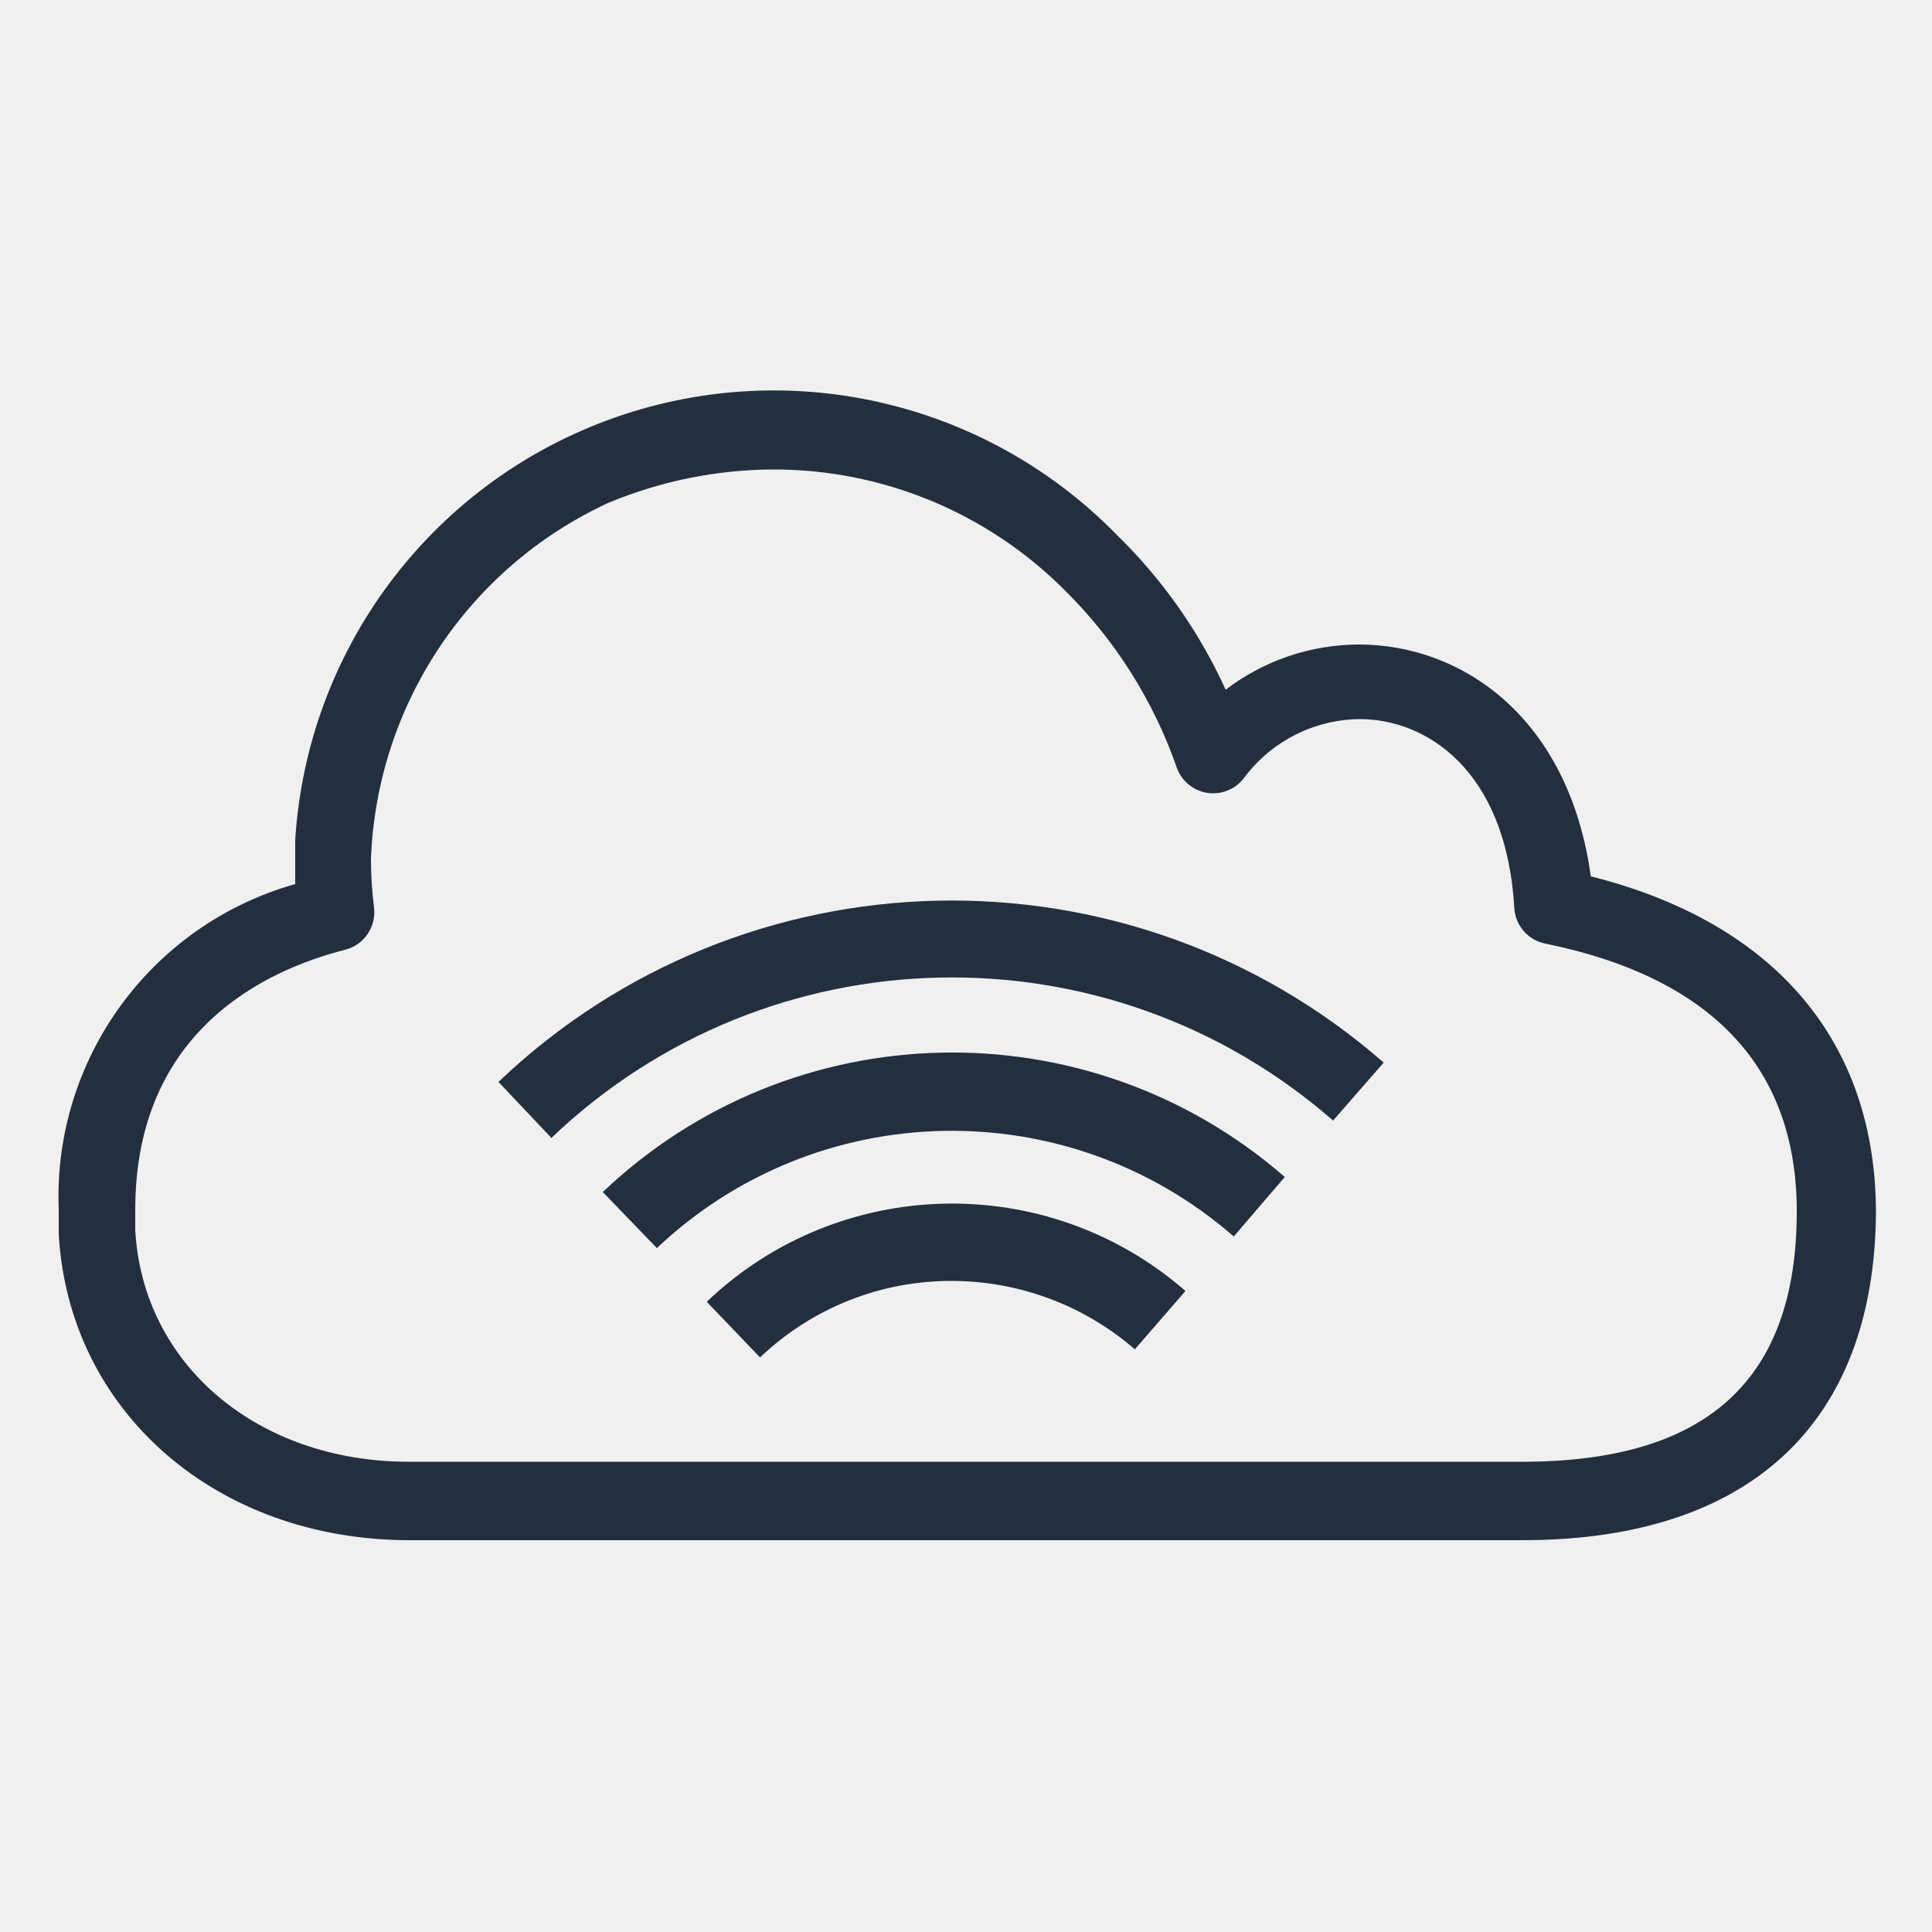
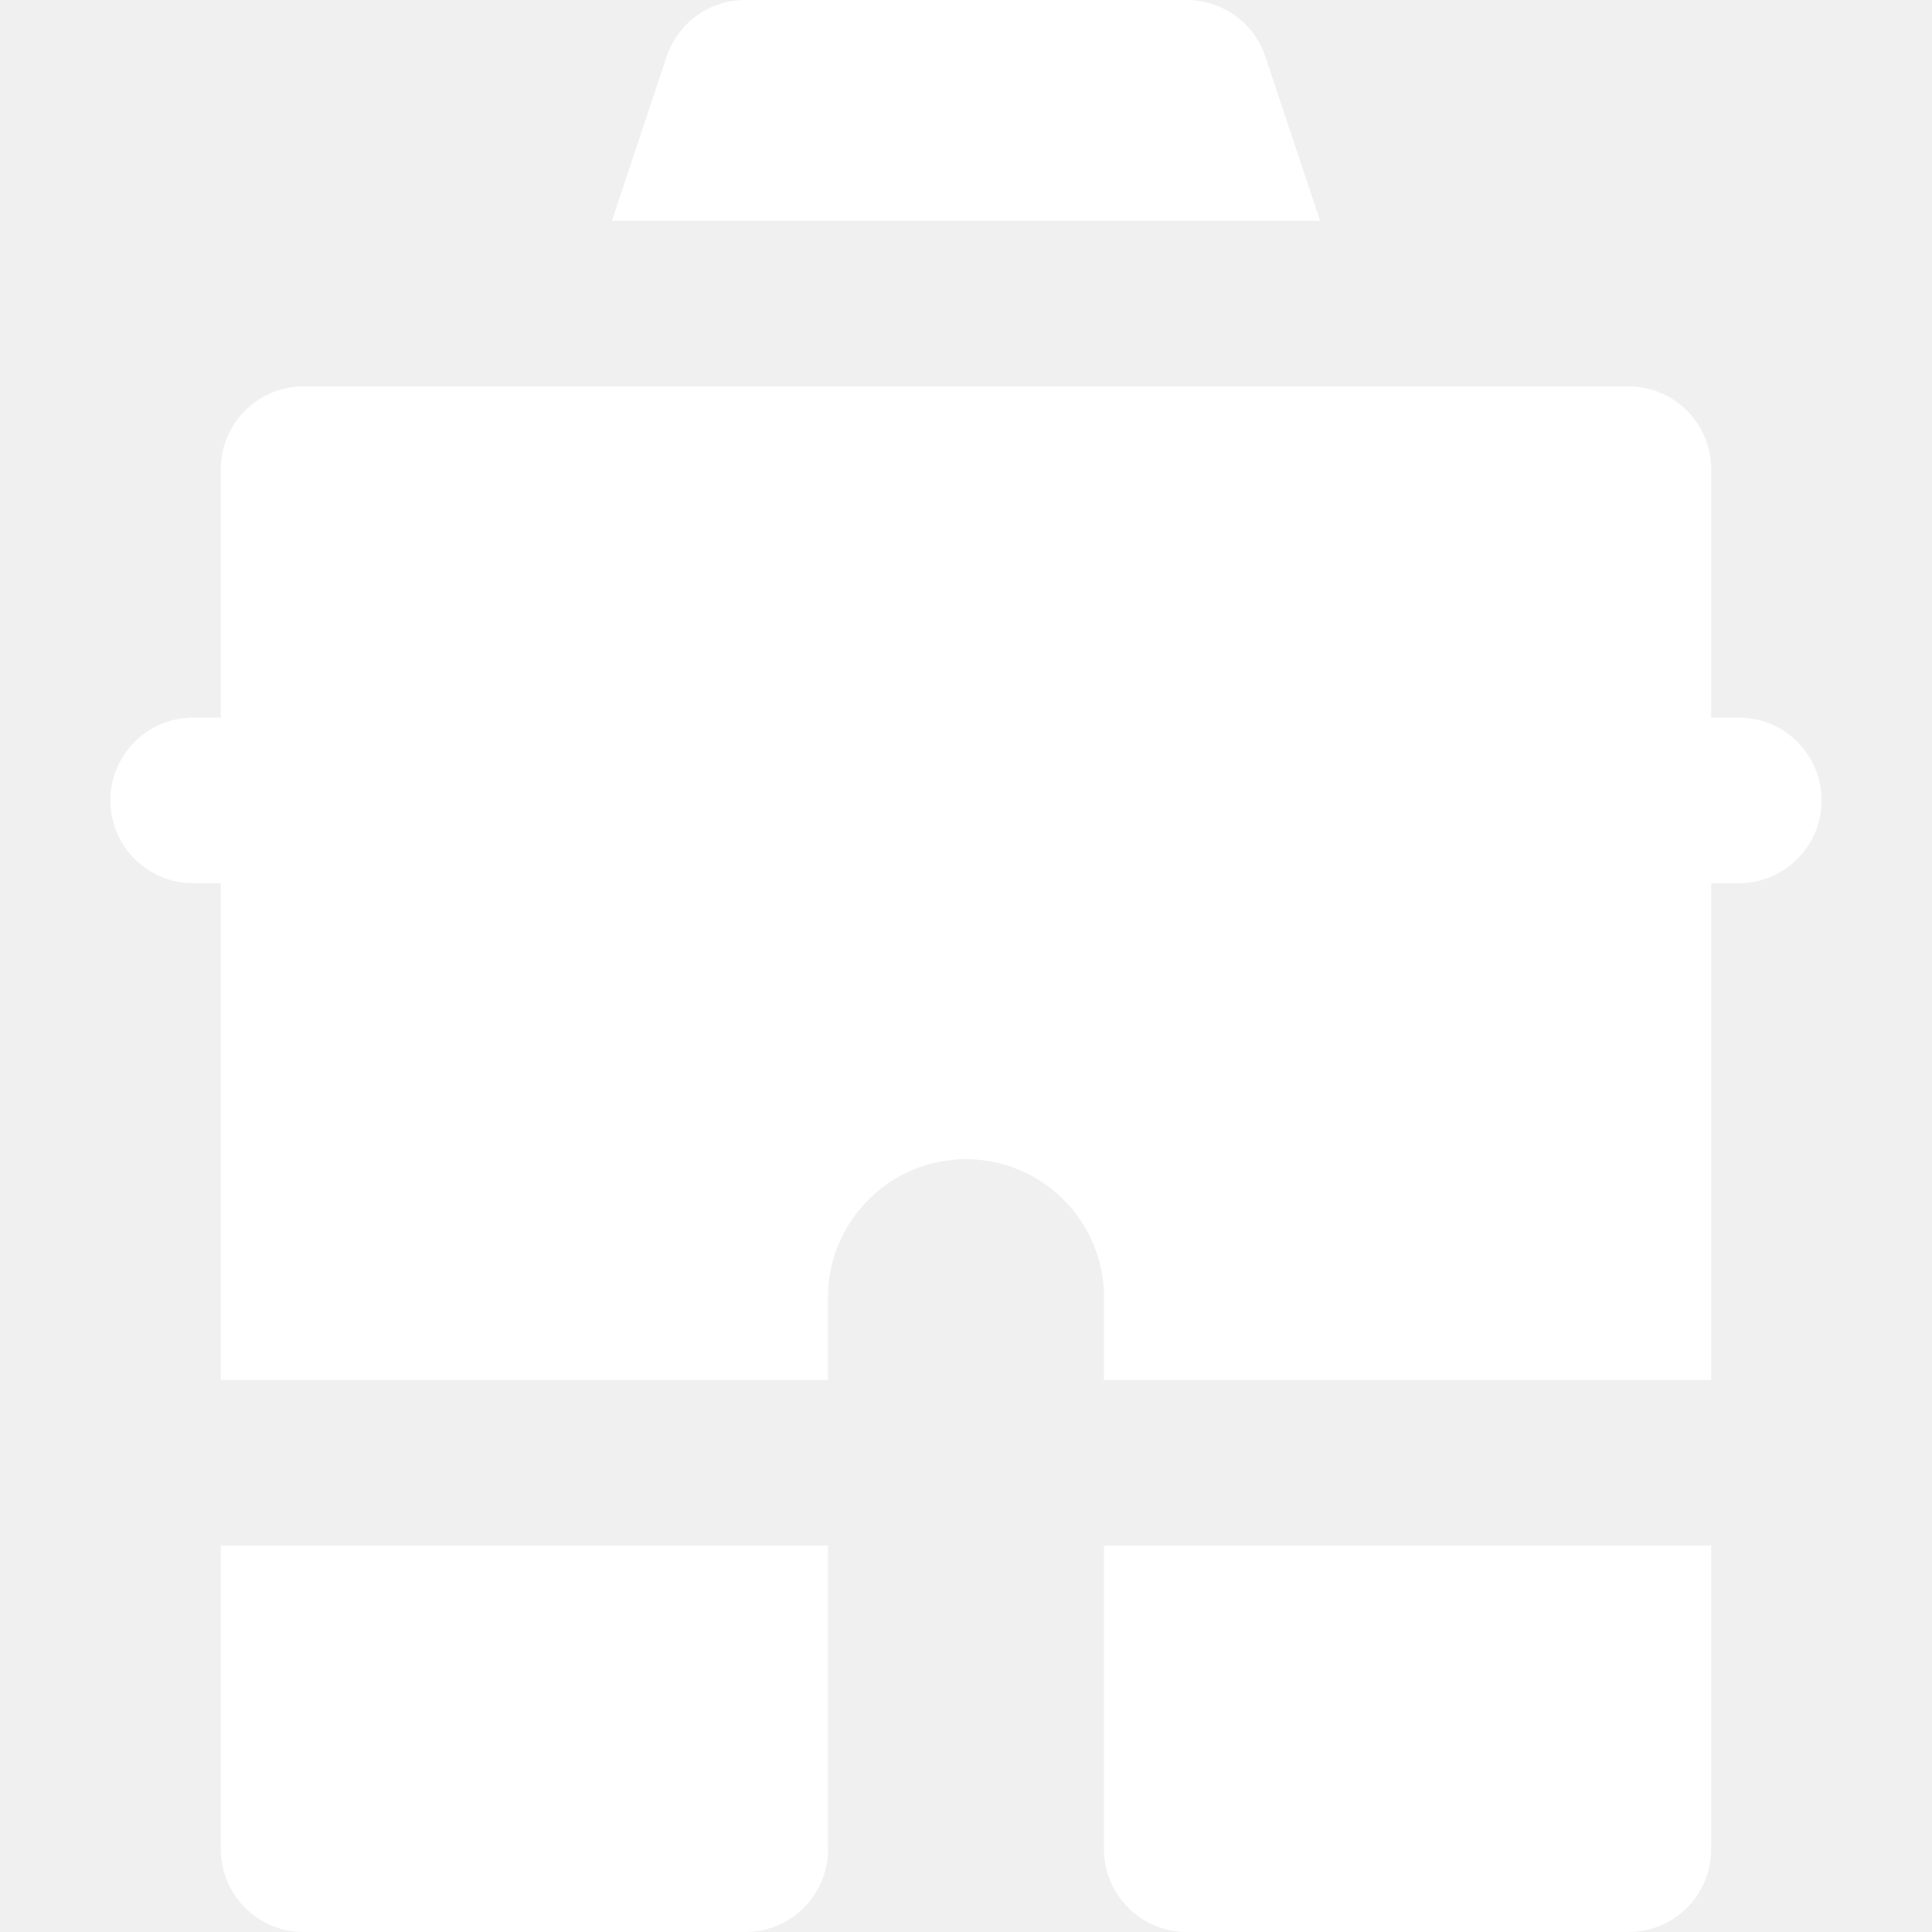
- <svg xmlns="http://www.w3.org/2000/svg" class="w-6 h-6" height="48" viewBox="0 0 50 50" width="48">
-   <defs>
-     <style>.Res_Internet-gateway_48_Dark_svg__cls-1{fill:#232f3e}</style>
-   </defs>
-   <g id="Res_Internet-gateway_48_Dark_svg__Working">
-     <path class="Res_Internet-gateway_48_Dark_svg__cls-1" d="M39.4 39.86H10.6c-5 0-8.82-3.33-9.08-7.92v-.63a8.41 8.41 0 016.12-8.43v-.64-.5a12.41 12.41 0 0121.27-7.89 13.24 13.24 0 012.81 4 5.7 5.7 0 013.45-1.17c2.65 0 5.43 1.87 6 6 4.77 1.2 7.38 4.28 7.38 8.72-.05 5.45-3.28 8.46-9.15 8.46zM20 12.15a11.2 11.2 0 00-4.27.87 10.59 10.59 0 00-6.13 9.22 10.36 10.36 0 00.08 1.25 1 1 0 01-.75 1.09c-2 .51-5.43 2.05-5.43 6.73v.52c.19 3.49 3.17 6 7.08 6H39.4c4.78 0 7.1-2.12 7.1-6.48 0-3.71-2.19-6.05-6.51-6.93a1 1 0 01-.8-.92c-.21-3.61-2.31-4.89-4-4.89a3.78 3.78 0 00-3 1.53 1 1 0 01-1.73-.26 12 12 0 00-2.92-4.62A10.63 10.63 0 0020 12.15z" />
-     <path class="Res_Internet-gateway_48_Dark_svg__cls-1" d="M19.67 35.13l-1.38-1.44a9.2 9.2 0 0112.39-.28l-1.31 1.51a7.25 7.25 0 00-4.73-1.77 7.16 7.16 0 00-4.97 1.98z" />
-     <path class="Res_Internet-gateway_48_Dark_svg__cls-1" d="M17 32.3l-1.4-1.45a13.12 13.12 0 0117.65-.39L31.93 32a11.11 11.11 0 00-14.93.3z" />
-     <path class="Res_Internet-gateway_48_Dark_svg__cls-1" d="M14.28 29.46L12.9 28a17 17 0 0122.91-.5L34.5 29a15 15 0 00-20.22.44z" />
+ <svg xmlns="http://www.w3.org/2000/svg" fill="#ffffff" height="200px" width="200px" version="1.1" id="Layer_1" viewBox="0 0 512 512" xml:space="preserve">
+   <g id="SVGRepo_bgCarrier" stroke-width="0" />
+   <g id="SVGRepo_tracerCarrier" stroke-linecap="round" stroke-linejoin="round" />
+   <g id="SVGRepo_iconCarrier">
+     <g>
+       <g>
+         <path d="M460.8,190.171h-7.314v-65.829c0-12.118-9.823-21.943-21.943-21.943h-36.571h-30.501H147.535h-30.506H80.457 c-12.117,0-21.943,9.825-21.943,21.943v65.829H51.2c-12.117,0-21.943,9.825-21.943,21.943c0,12.118,9.826,21.943,21.943,21.943 h7.314v131.657h160.914v-21.943c0-20.165,16.406-36.571,36.571-36.571s36.571,16.406,36.571,36.571v21.943h160.914V234.057h7.314 c12.12,0,21.943-9.825,21.943-21.943C482.743,199.996,472.92,190.171,460.8,190.171z" />
+       </g>
+     </g>
+     <g>
+       <g>
+         <path d="M292.571,409.6v80.457c0,12.118,9.826,21.943,21.943,21.943h117.029c12.12,0,21.943-9.825,21.943-21.943V409.6H292.571z" />
+       </g>
+     </g>
+     <g>
+       <g>
+         <path d="M58.514,409.6v80.457c0,12.118,9.826,21.943,21.943,21.943h117.029c12.12,0,21.943-9.825,21.943-21.943V409.6H58.514z" />
+       </g>
+     </g>
+     <g>
+       <g>
+         <path d="M335.331,15.003C332.345,6.043,323.96,0,314.514,0H197.486c-9.444,0-17.829,6.043-20.818,15.003l-14.504,43.511h187.671 L335.331,15.003z" />
+       </g>
+     </g>
  </g>
</svg>
